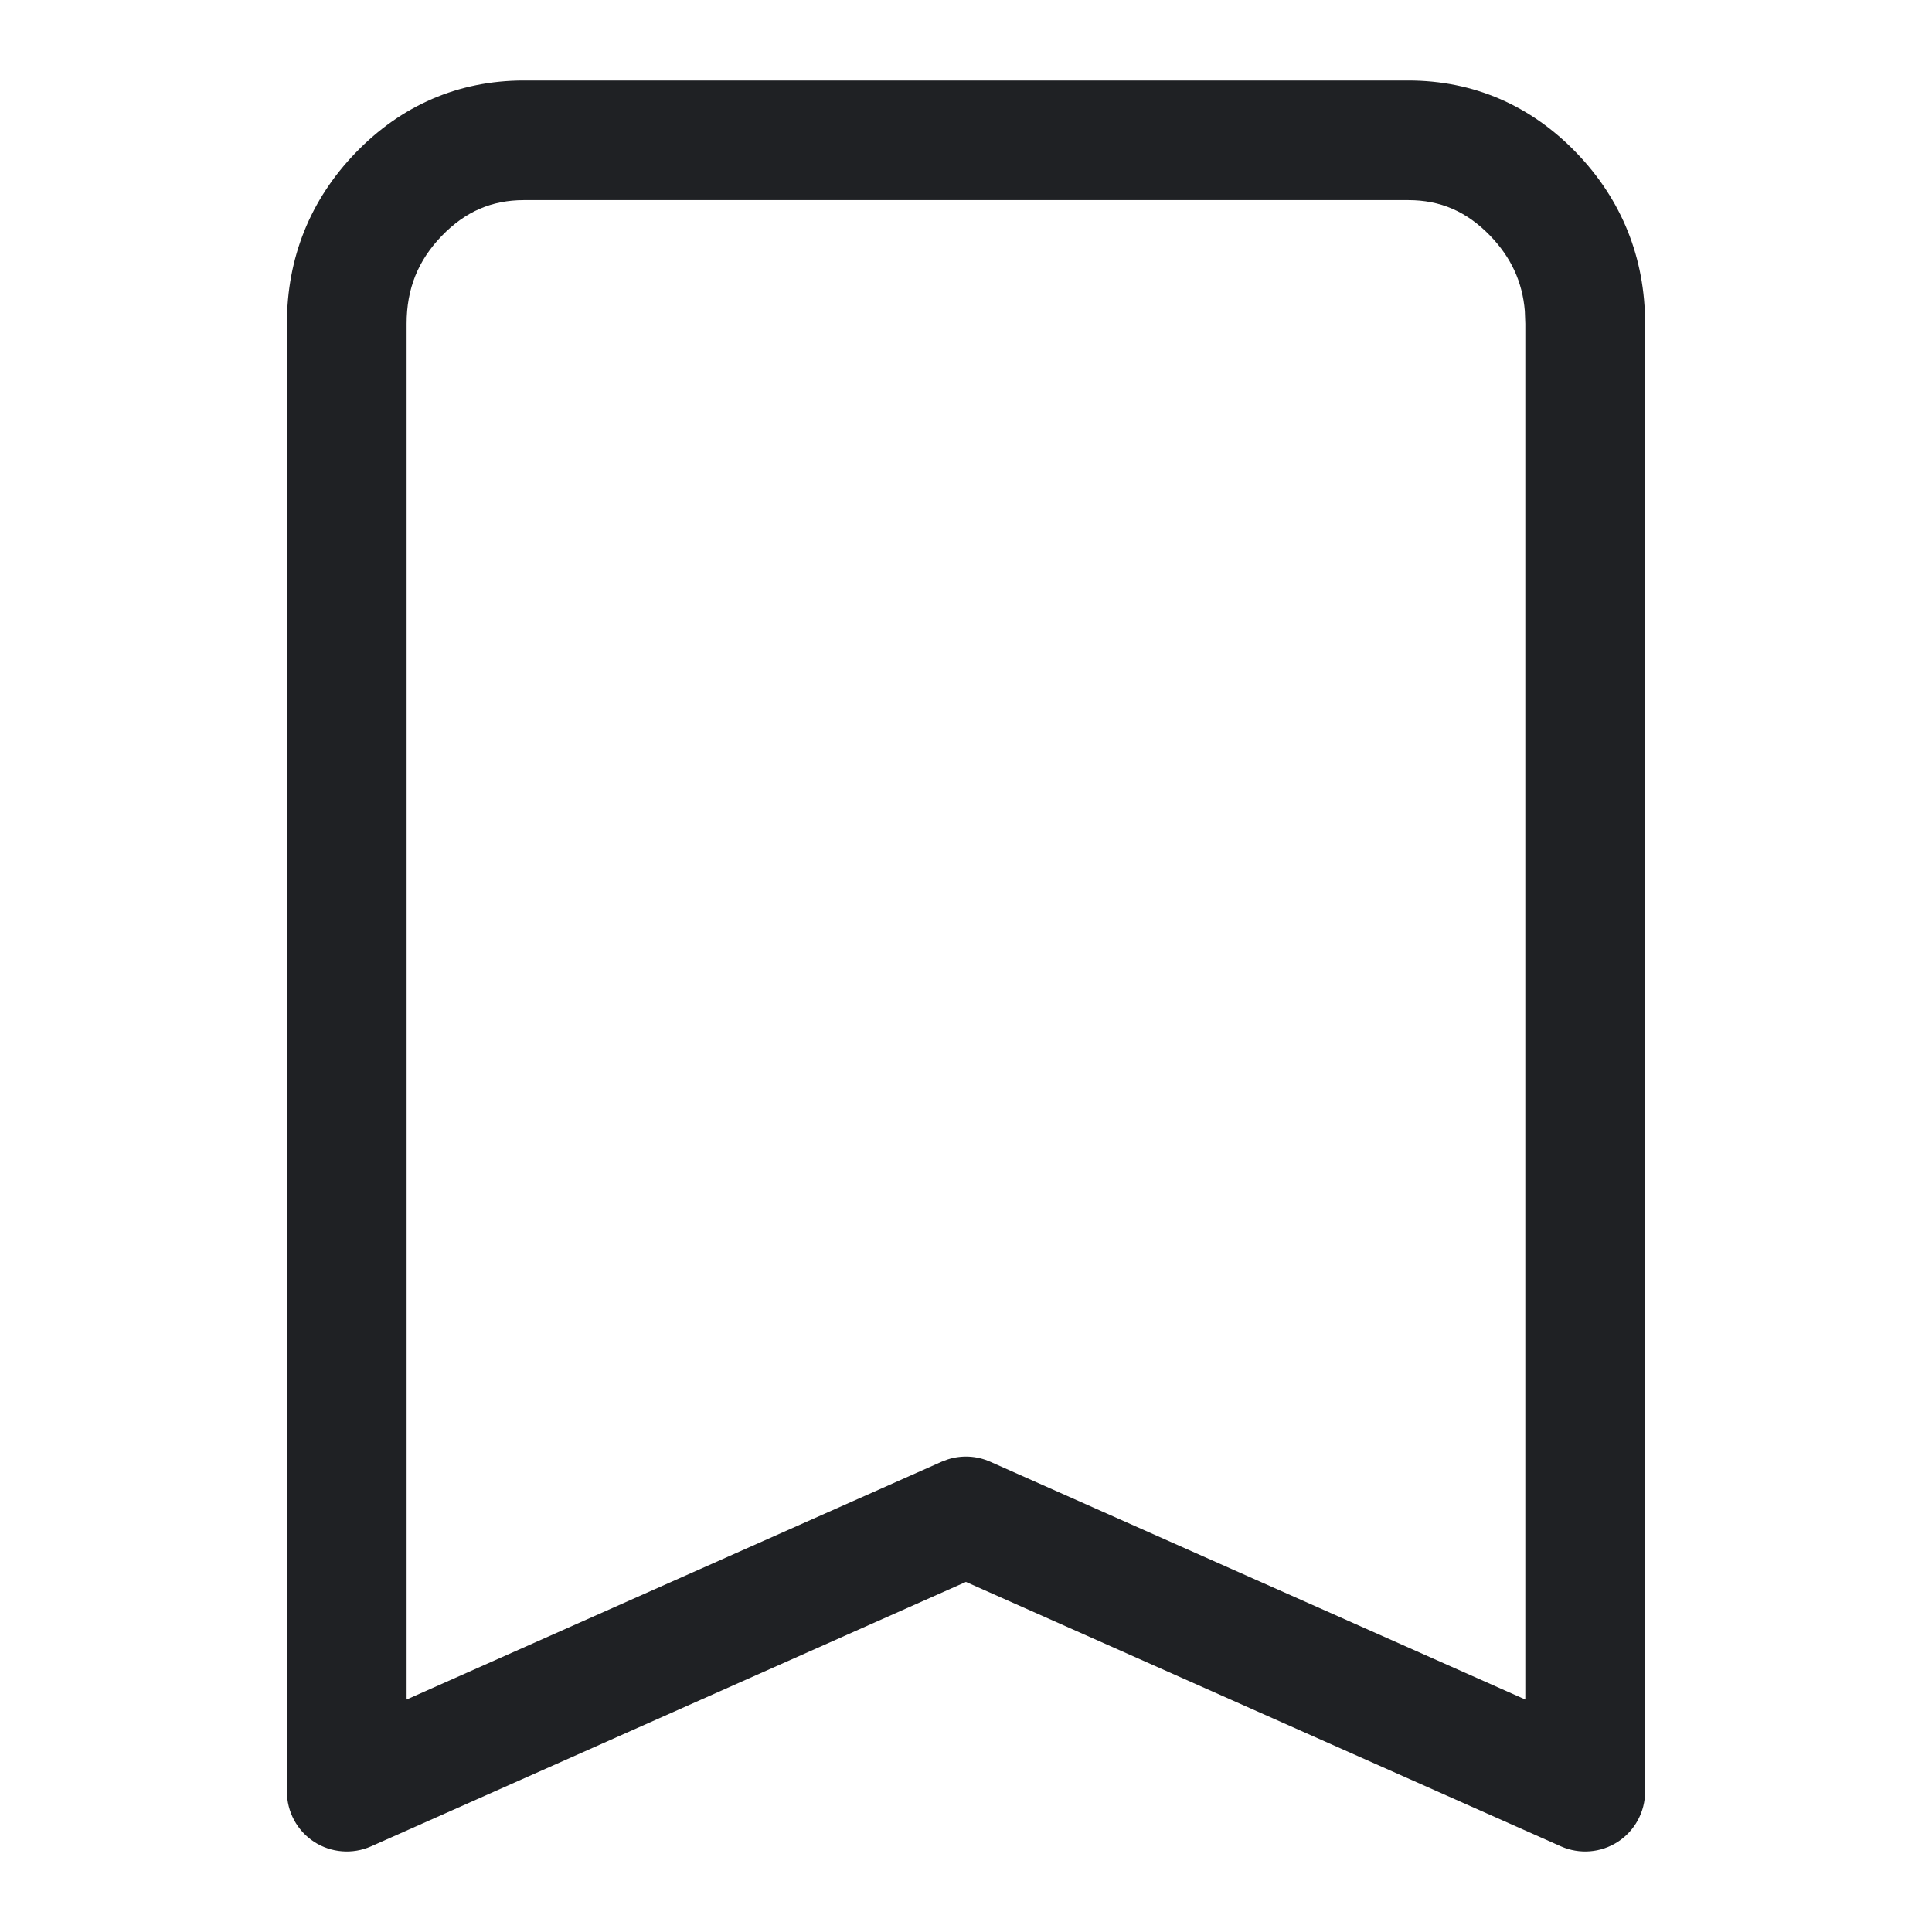
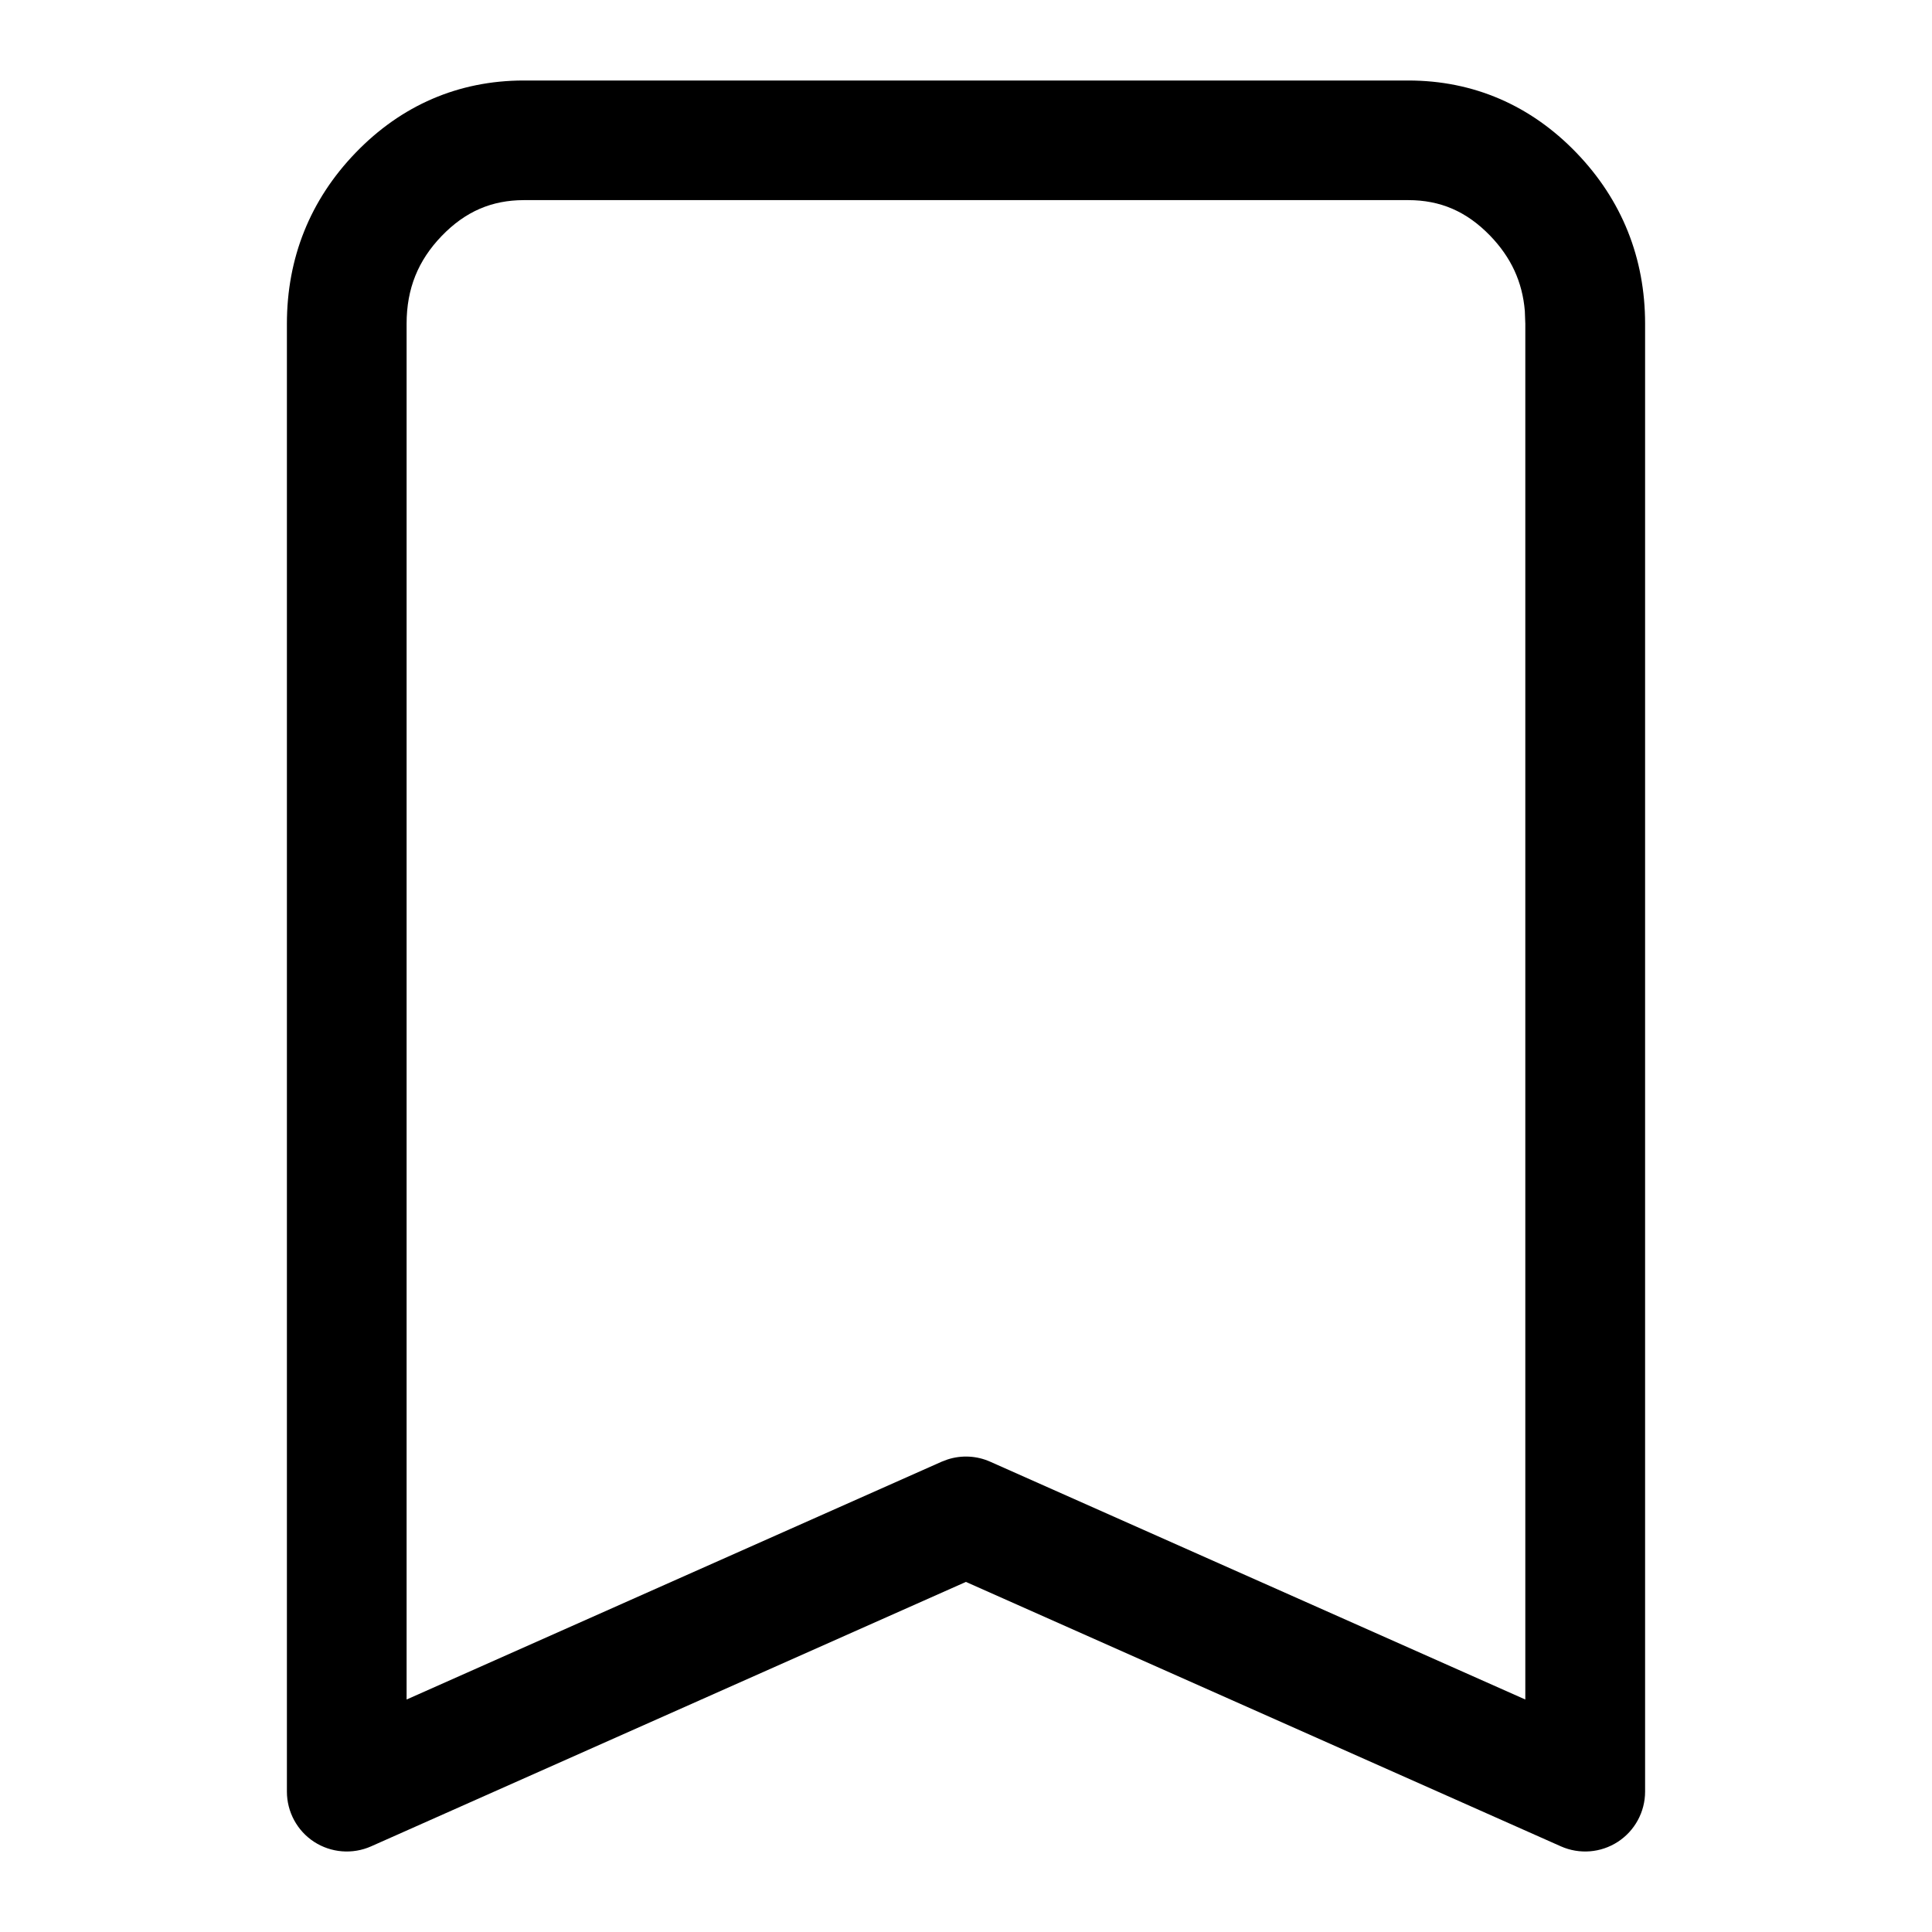
<svg xmlns="http://www.w3.org/2000/svg" width="24" height="24" viewBox="0 0 24 24" fill="none">
-   <path d="M17.494 1C18.306 1 19.016 1.31 19.582 1.897C20.148 2.484 20.436 3.206 20.436 4.022V22.256C20.436 22.508 20.308 22.743 20.097 22.88C19.886 23.017 19.62 23.038 19.39 22.936L11.999 19.651L4.61 22.936C4.38 23.038 4.113 23.017 3.902 22.88C3.691 22.743 3.564 22.507 3.564 22.256V4.022C3.564 3.205 3.852 2.483 4.419 1.896C4.985 1.31 5.693 1.001 6.504 1H17.494ZM5.051 21.112L11.697 18.158L11.771 18.13C11.944 18.074 12.133 18.083 12.301 18.158L18.948 21.112V4.022L18.942 3.863C18.912 3.5 18.77 3.197 18.512 2.929C18.217 2.624 17.89 2.486 17.494 2.486H6.506C6.11 2.487 5.783 2.625 5.488 2.93C5.193 3.236 5.051 3.586 5.051 4.022V21.112Z" fill="#1F2124" />
+   <path d="M17.494 1C18.306 1 19.016 1.31 19.582 1.897C20.148 2.484 20.436 3.206 20.436 4.022V22.256C20.436 22.508 20.308 22.743 20.097 22.88C19.886 23.017 19.62 23.038 19.39 22.936L11.999 19.651L4.61 22.936C4.38 23.038 4.113 23.017 3.902 22.88C3.691 22.743 3.564 22.507 3.564 22.256V4.022C3.564 3.205 3.852 2.483 4.419 1.896C4.985 1.31 5.693 1.001 6.504 1H17.494ZM5.051 21.112L11.697 18.158L11.771 18.13C11.944 18.074 12.133 18.083 12.301 18.158L18.948 21.112V4.022L18.942 3.863C18.912 3.5 18.77 3.197 18.512 2.929C18.217 2.624 17.89 2.486 17.494 2.486H6.506C6.11 2.487 5.783 2.625 5.488 2.93C5.193 3.236 5.051 3.586 5.051 4.022V21.112Z" fill="currentColor" />
</svg>
